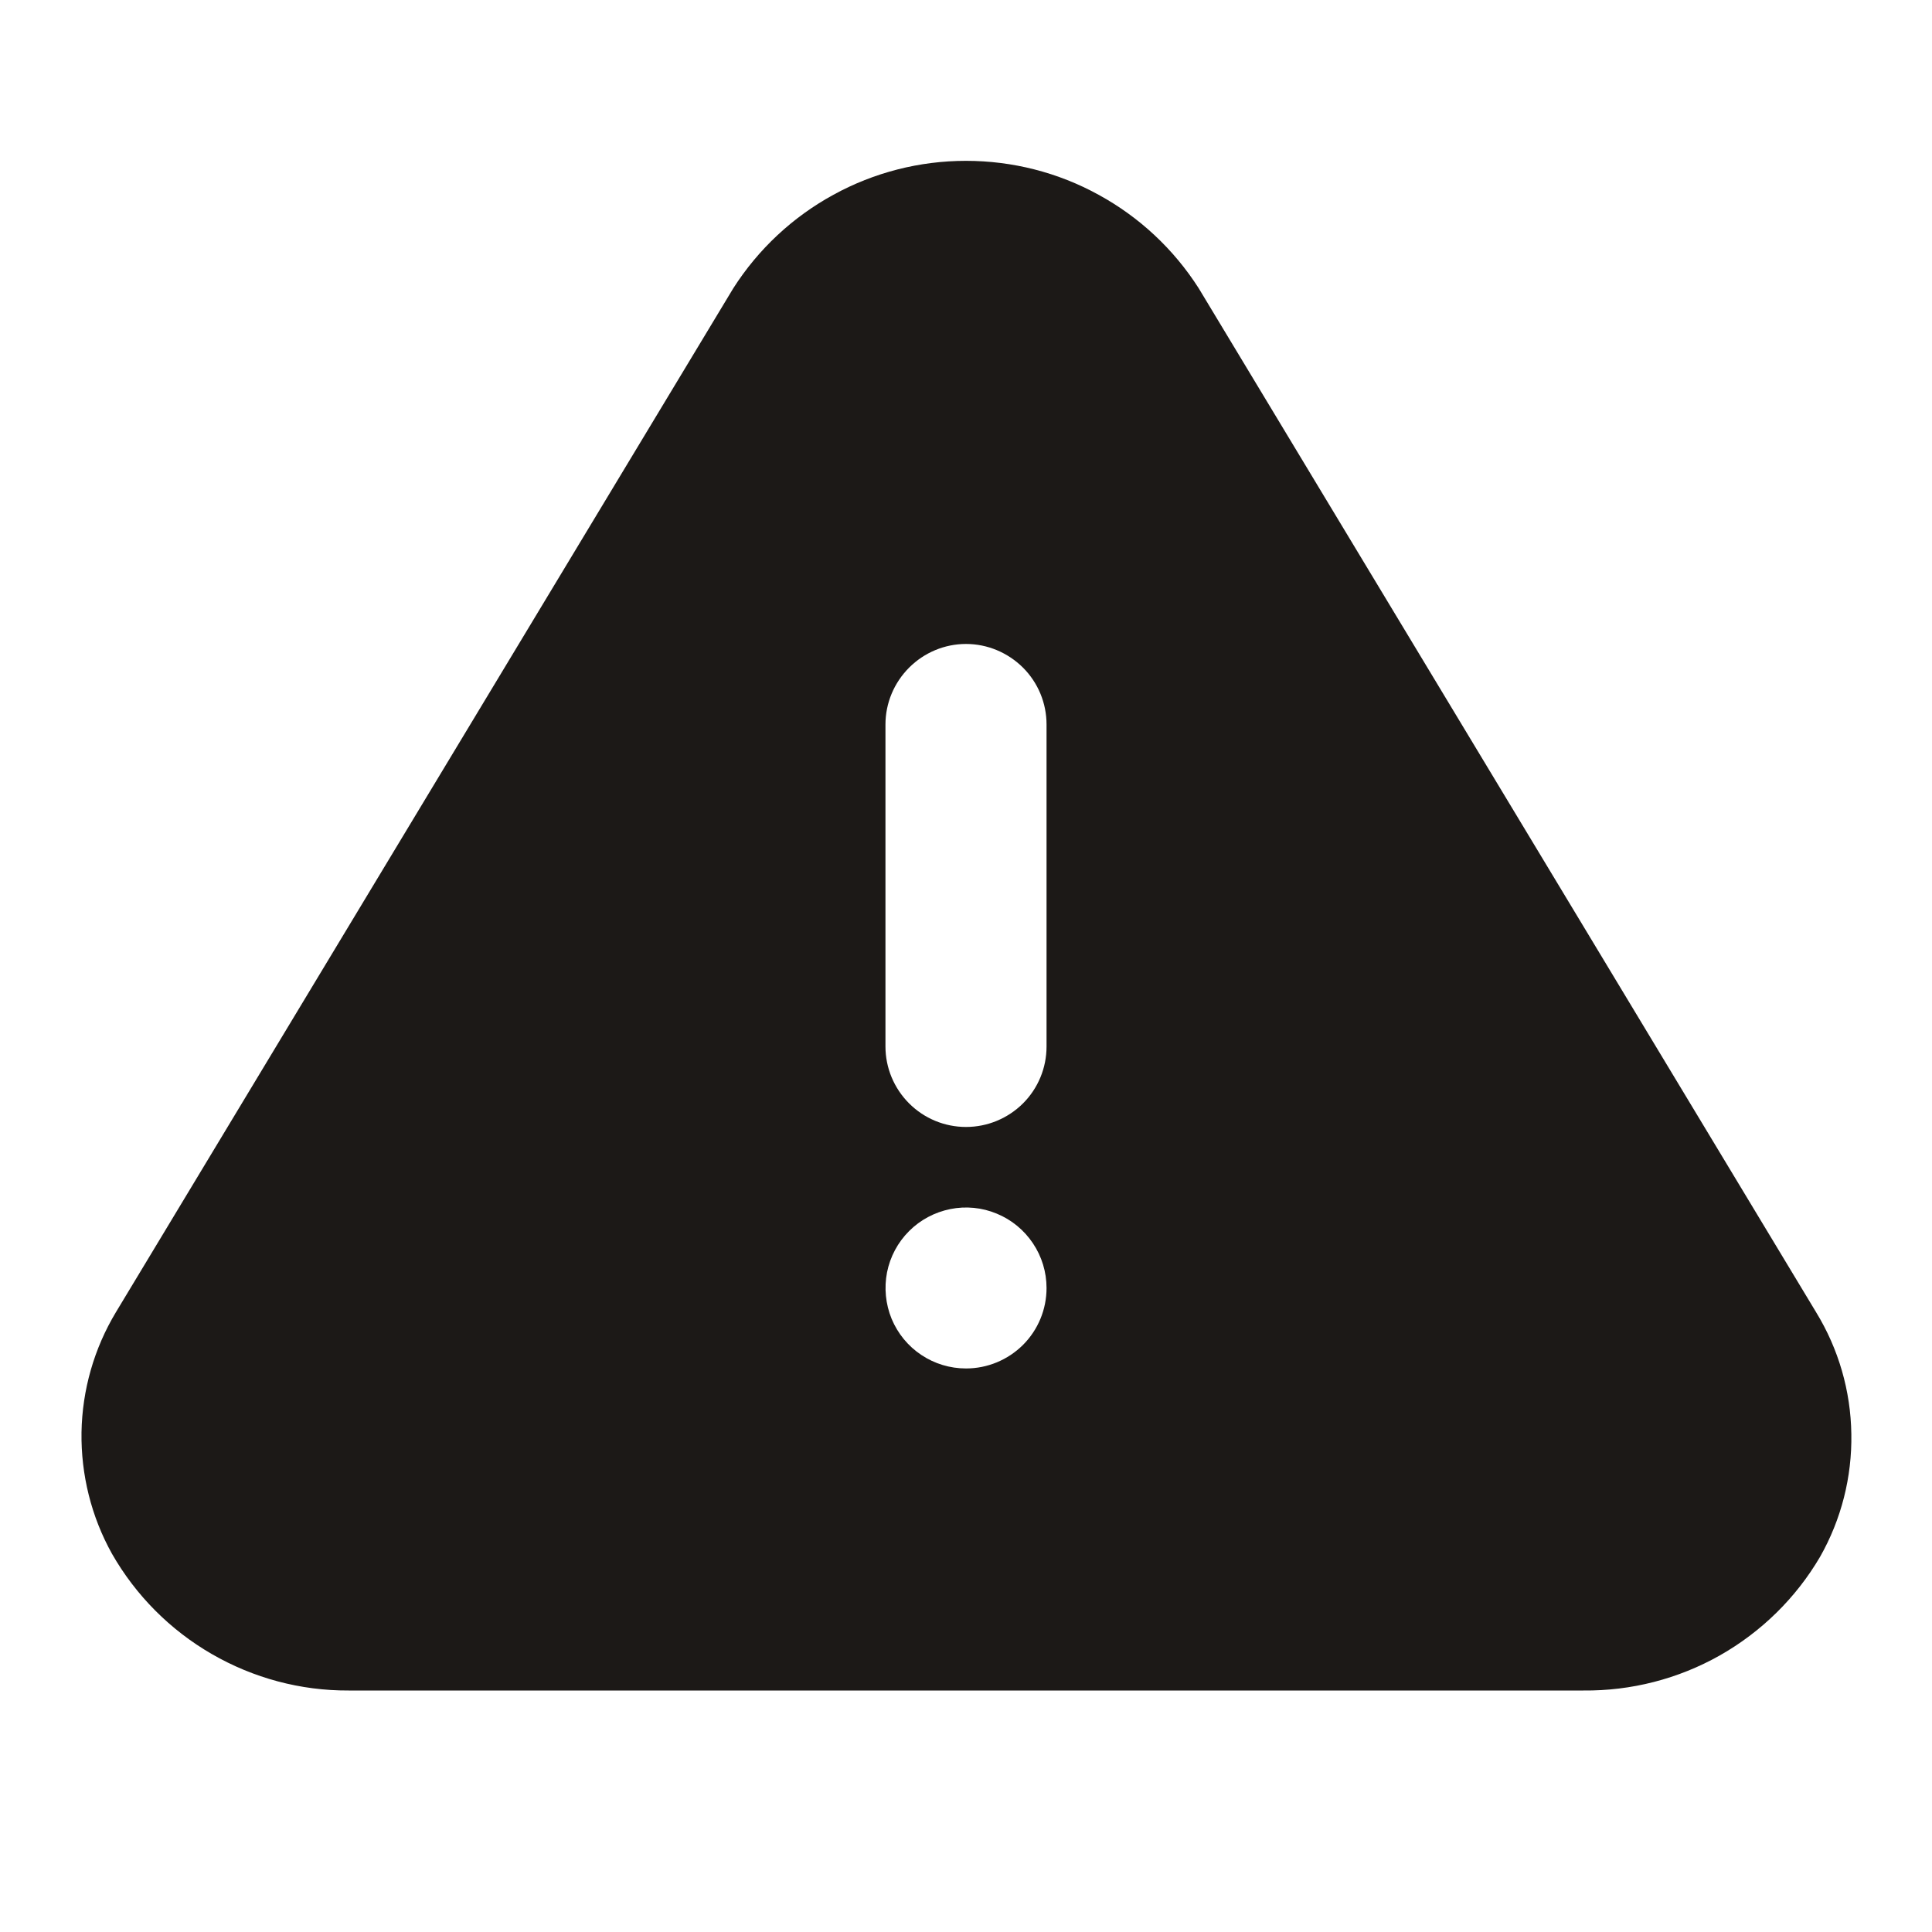
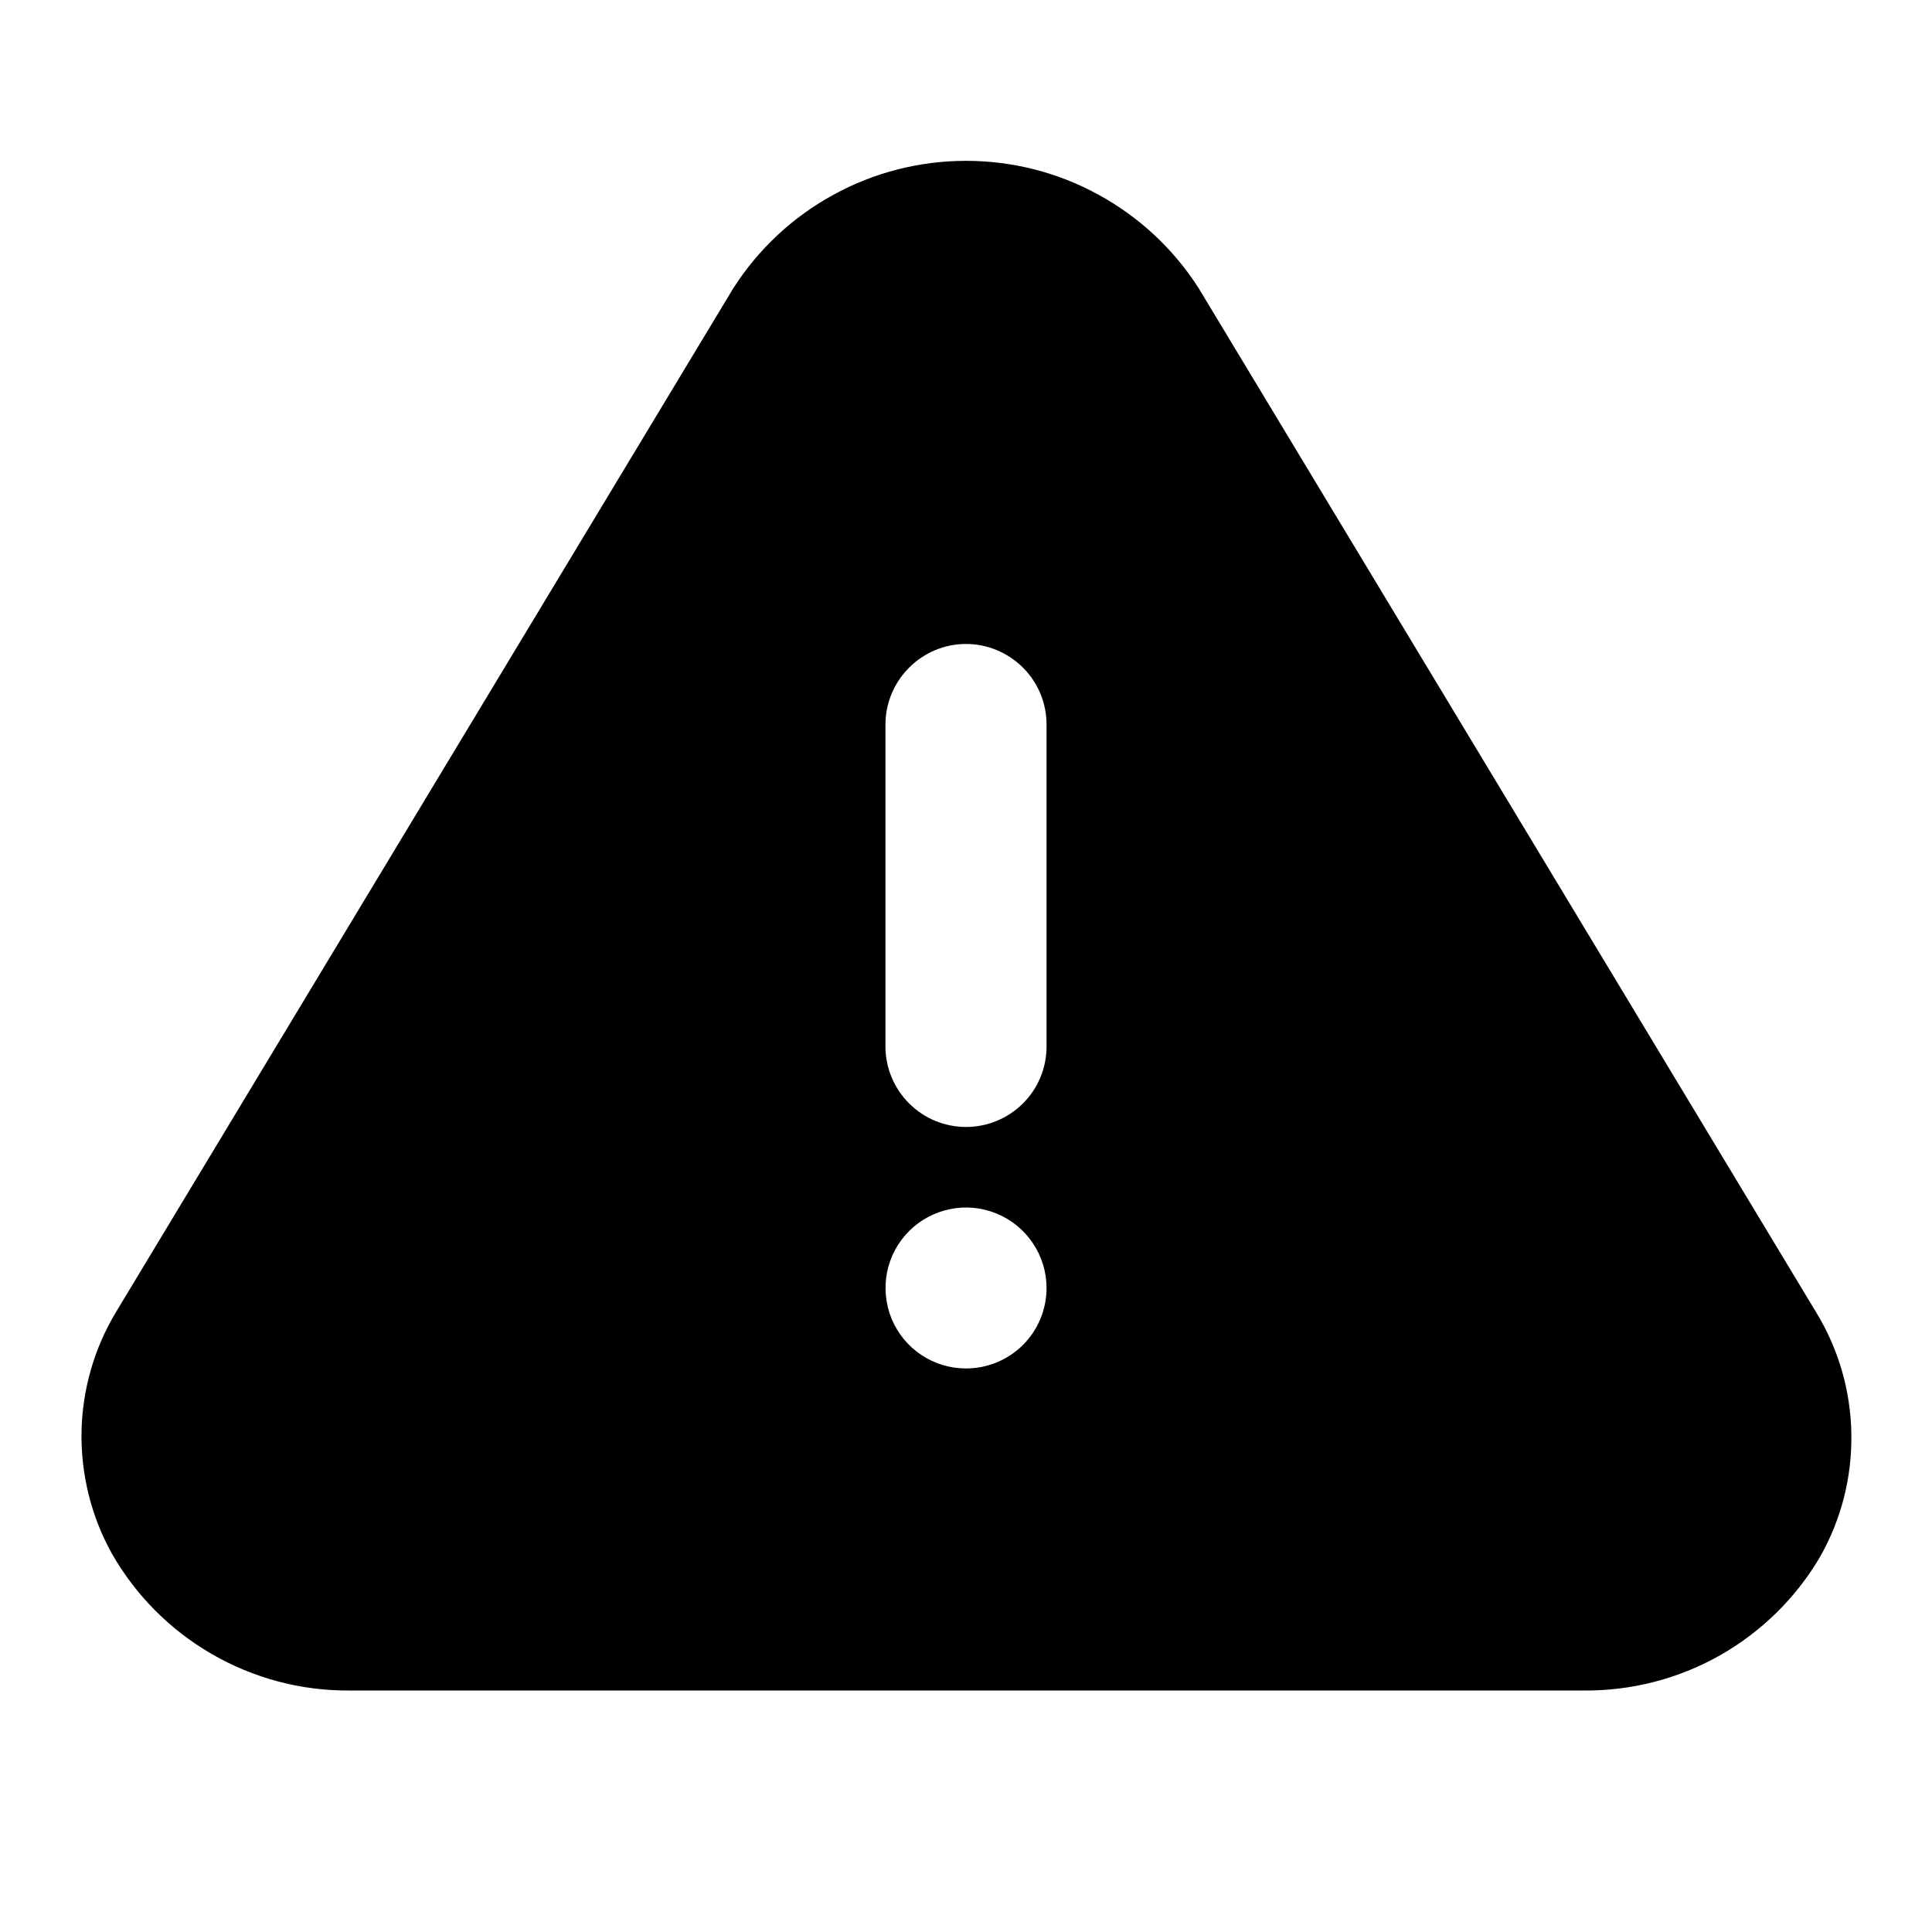
- <svg xmlns="http://www.w3.org/2000/svg" viewBox="0 0 16 16">
-   <path d="M15.04 10.867L9.927 2.387C9.72 2.063 9.435 1.797 9.098 1.613C8.762 1.428 8.384 1.332 8 1.332C7.616 1.332 7.239 1.428 6.902 1.613C6.565 1.797 6.28 2.063 6.073 2.387L0.96 10.867C0.779 11.168 0.681 11.511 0.675 11.862C0.67 12.213 0.756 12.56 0.927 12.867C1.124 13.212 1.409 13.499 1.754 13.698C2.098 13.897 2.489 14.002 2.887 14H13.113C13.509 14.004 13.898 13.904 14.242 13.71C14.586 13.515 14.873 13.234 15.073 12.893C15.249 12.583 15.338 12.232 15.332 11.876C15.327 11.519 15.226 11.171 15.04 10.867ZM8 11.333C7.868 11.333 7.739 11.294 7.63 11.221C7.52 11.148 7.435 11.044 7.384 10.922C7.334 10.8 7.321 10.666 7.346 10.537C7.372 10.407 7.435 10.289 7.529 10.195C7.622 10.102 7.741 10.039 7.87 10.013C7.999 9.987 8.133 10 8.255 10.051C8.377 10.101 8.481 10.187 8.554 10.296C8.628 10.406 8.667 10.535 8.667 10.667C8.667 10.844 8.597 11.013 8.472 11.138C8.346 11.263 8.177 11.333 8 11.333ZM8.667 8.667C8.667 8.844 8.597 9.013 8.472 9.138C8.346 9.263 8.177 9.333 8 9.333C7.823 9.333 7.654 9.263 7.529 9.138C7.404 9.013 7.333 8.844 7.333 8.667V6C7.333 5.823 7.404 5.654 7.529 5.529C7.654 5.404 7.823 5.333 8 5.333C8.177 5.333 8.346 5.404 8.472 5.529C8.597 5.654 8.667 5.823 8.667 6V8.667Z" fill="#1C1917" />
+ <svg xmlns="http://www.w3.org/2000/svg" fill="currentColor" viewBox="0 0 16 16">
+   <path d="M15.04 10.867L9.927 2.387C9.72 2.063 9.435 1.797 9.098 1.613C8.762 1.428 8.384 1.332 8 1.332C7.616 1.332 7.239 1.428 6.902 1.613C6.565 1.797 6.28 2.063 6.073 2.387L0.96 10.867C0.779 11.168 0.681 11.511 0.675 11.862C0.67 12.213 0.756 12.56 0.927 12.867C1.124 13.212 1.409 13.499 1.754 13.698C2.098 13.897 2.489 14.002 2.887 14H13.113C13.509 14.004 13.898 13.904 14.242 13.71C14.586 13.515 14.873 13.234 15.073 12.893C15.249 12.583 15.338 12.232 15.332 11.876C15.327 11.519 15.226 11.171 15.04 10.867ZM8 11.333C7.868 11.333 7.739 11.294 7.63 11.221C7.52 11.148 7.435 11.044 7.384 10.922C7.334 10.8 7.321 10.666 7.346 10.537C7.372 10.407 7.435 10.289 7.529 10.195C7.622 10.102 7.741 10.039 7.87 10.013C7.999 9.987 8.133 10 8.255 10.051C8.377 10.101 8.481 10.187 8.554 10.296C8.628 10.406 8.667 10.535 8.667 10.667C8.667 10.844 8.597 11.013 8.472 11.138C8.346 11.263 8.177 11.333 8 11.333ZM8.667 8.667C8.667 8.844 8.597 9.013 8.472 9.138C8.346 9.263 8.177 9.333 8 9.333C7.823 9.333 7.654 9.263 7.529 9.138C7.404 9.013 7.333 8.844 7.333 8.667V6C7.333 5.823 7.404 5.654 7.529 5.529C7.654 5.404 7.823 5.333 8 5.333C8.177 5.333 8.346 5.404 8.472 5.529C8.597 5.654 8.667 5.823 8.667 6V8.667Z" />
</svg>
